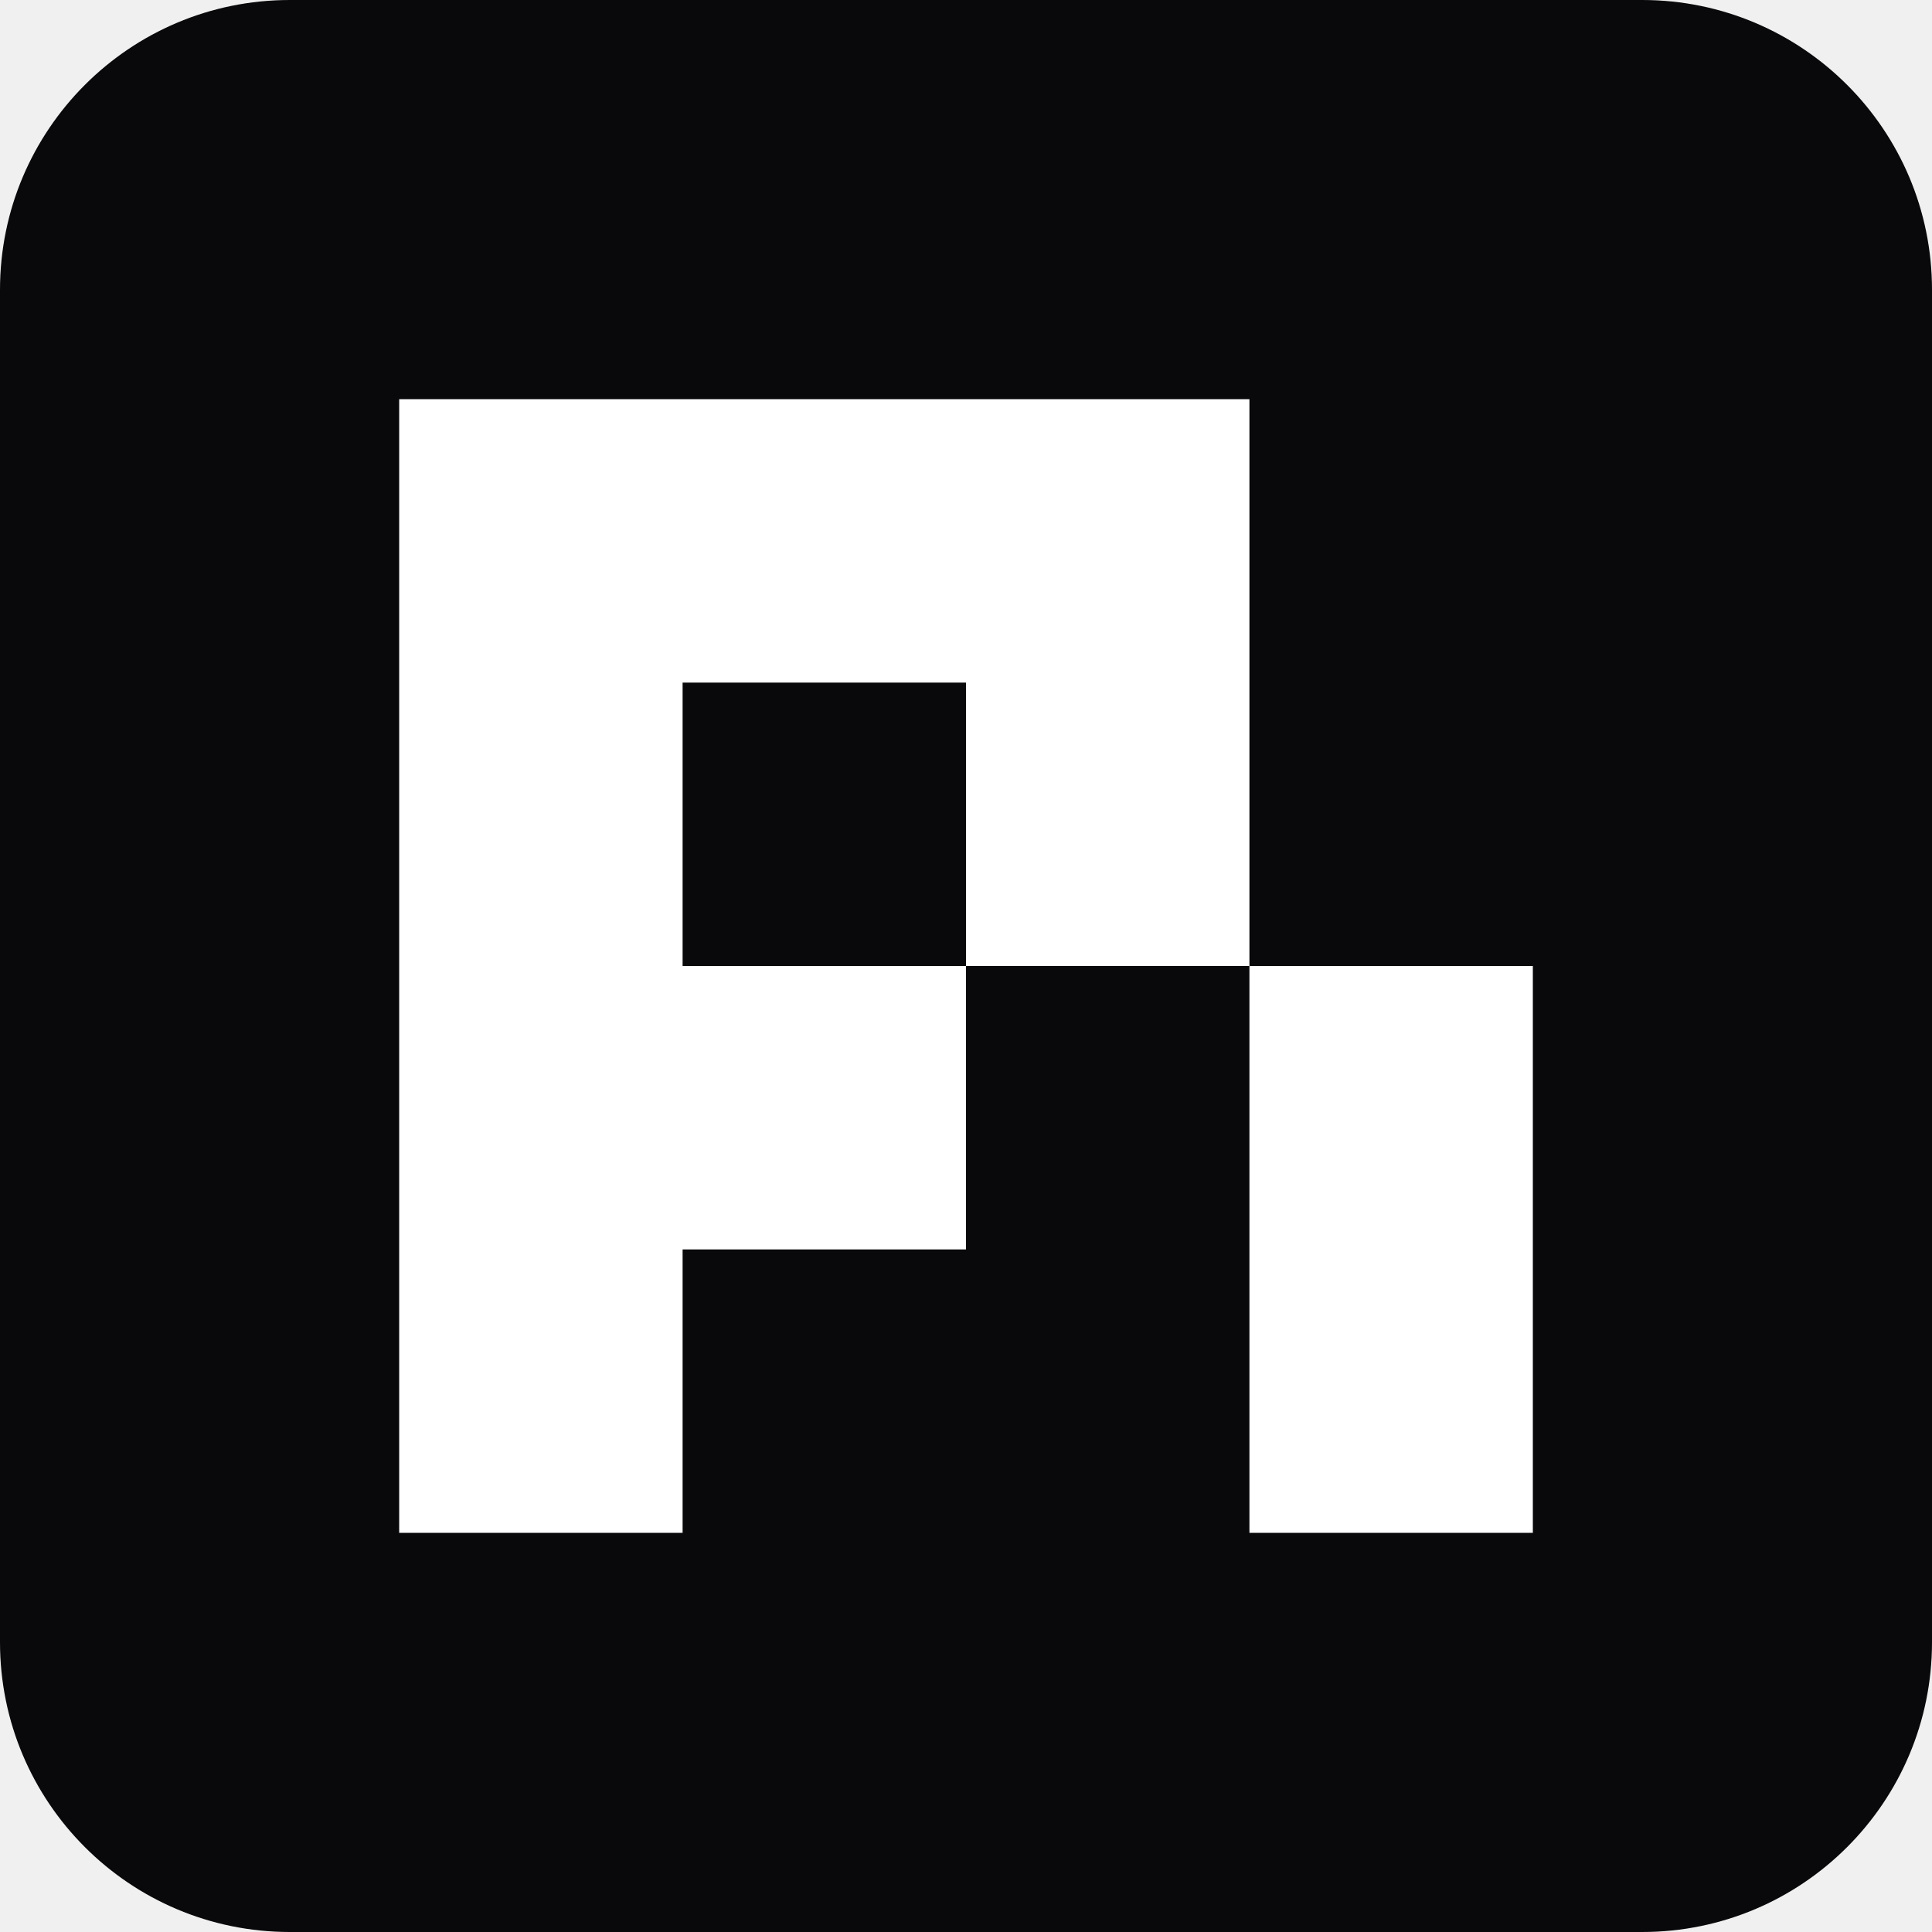
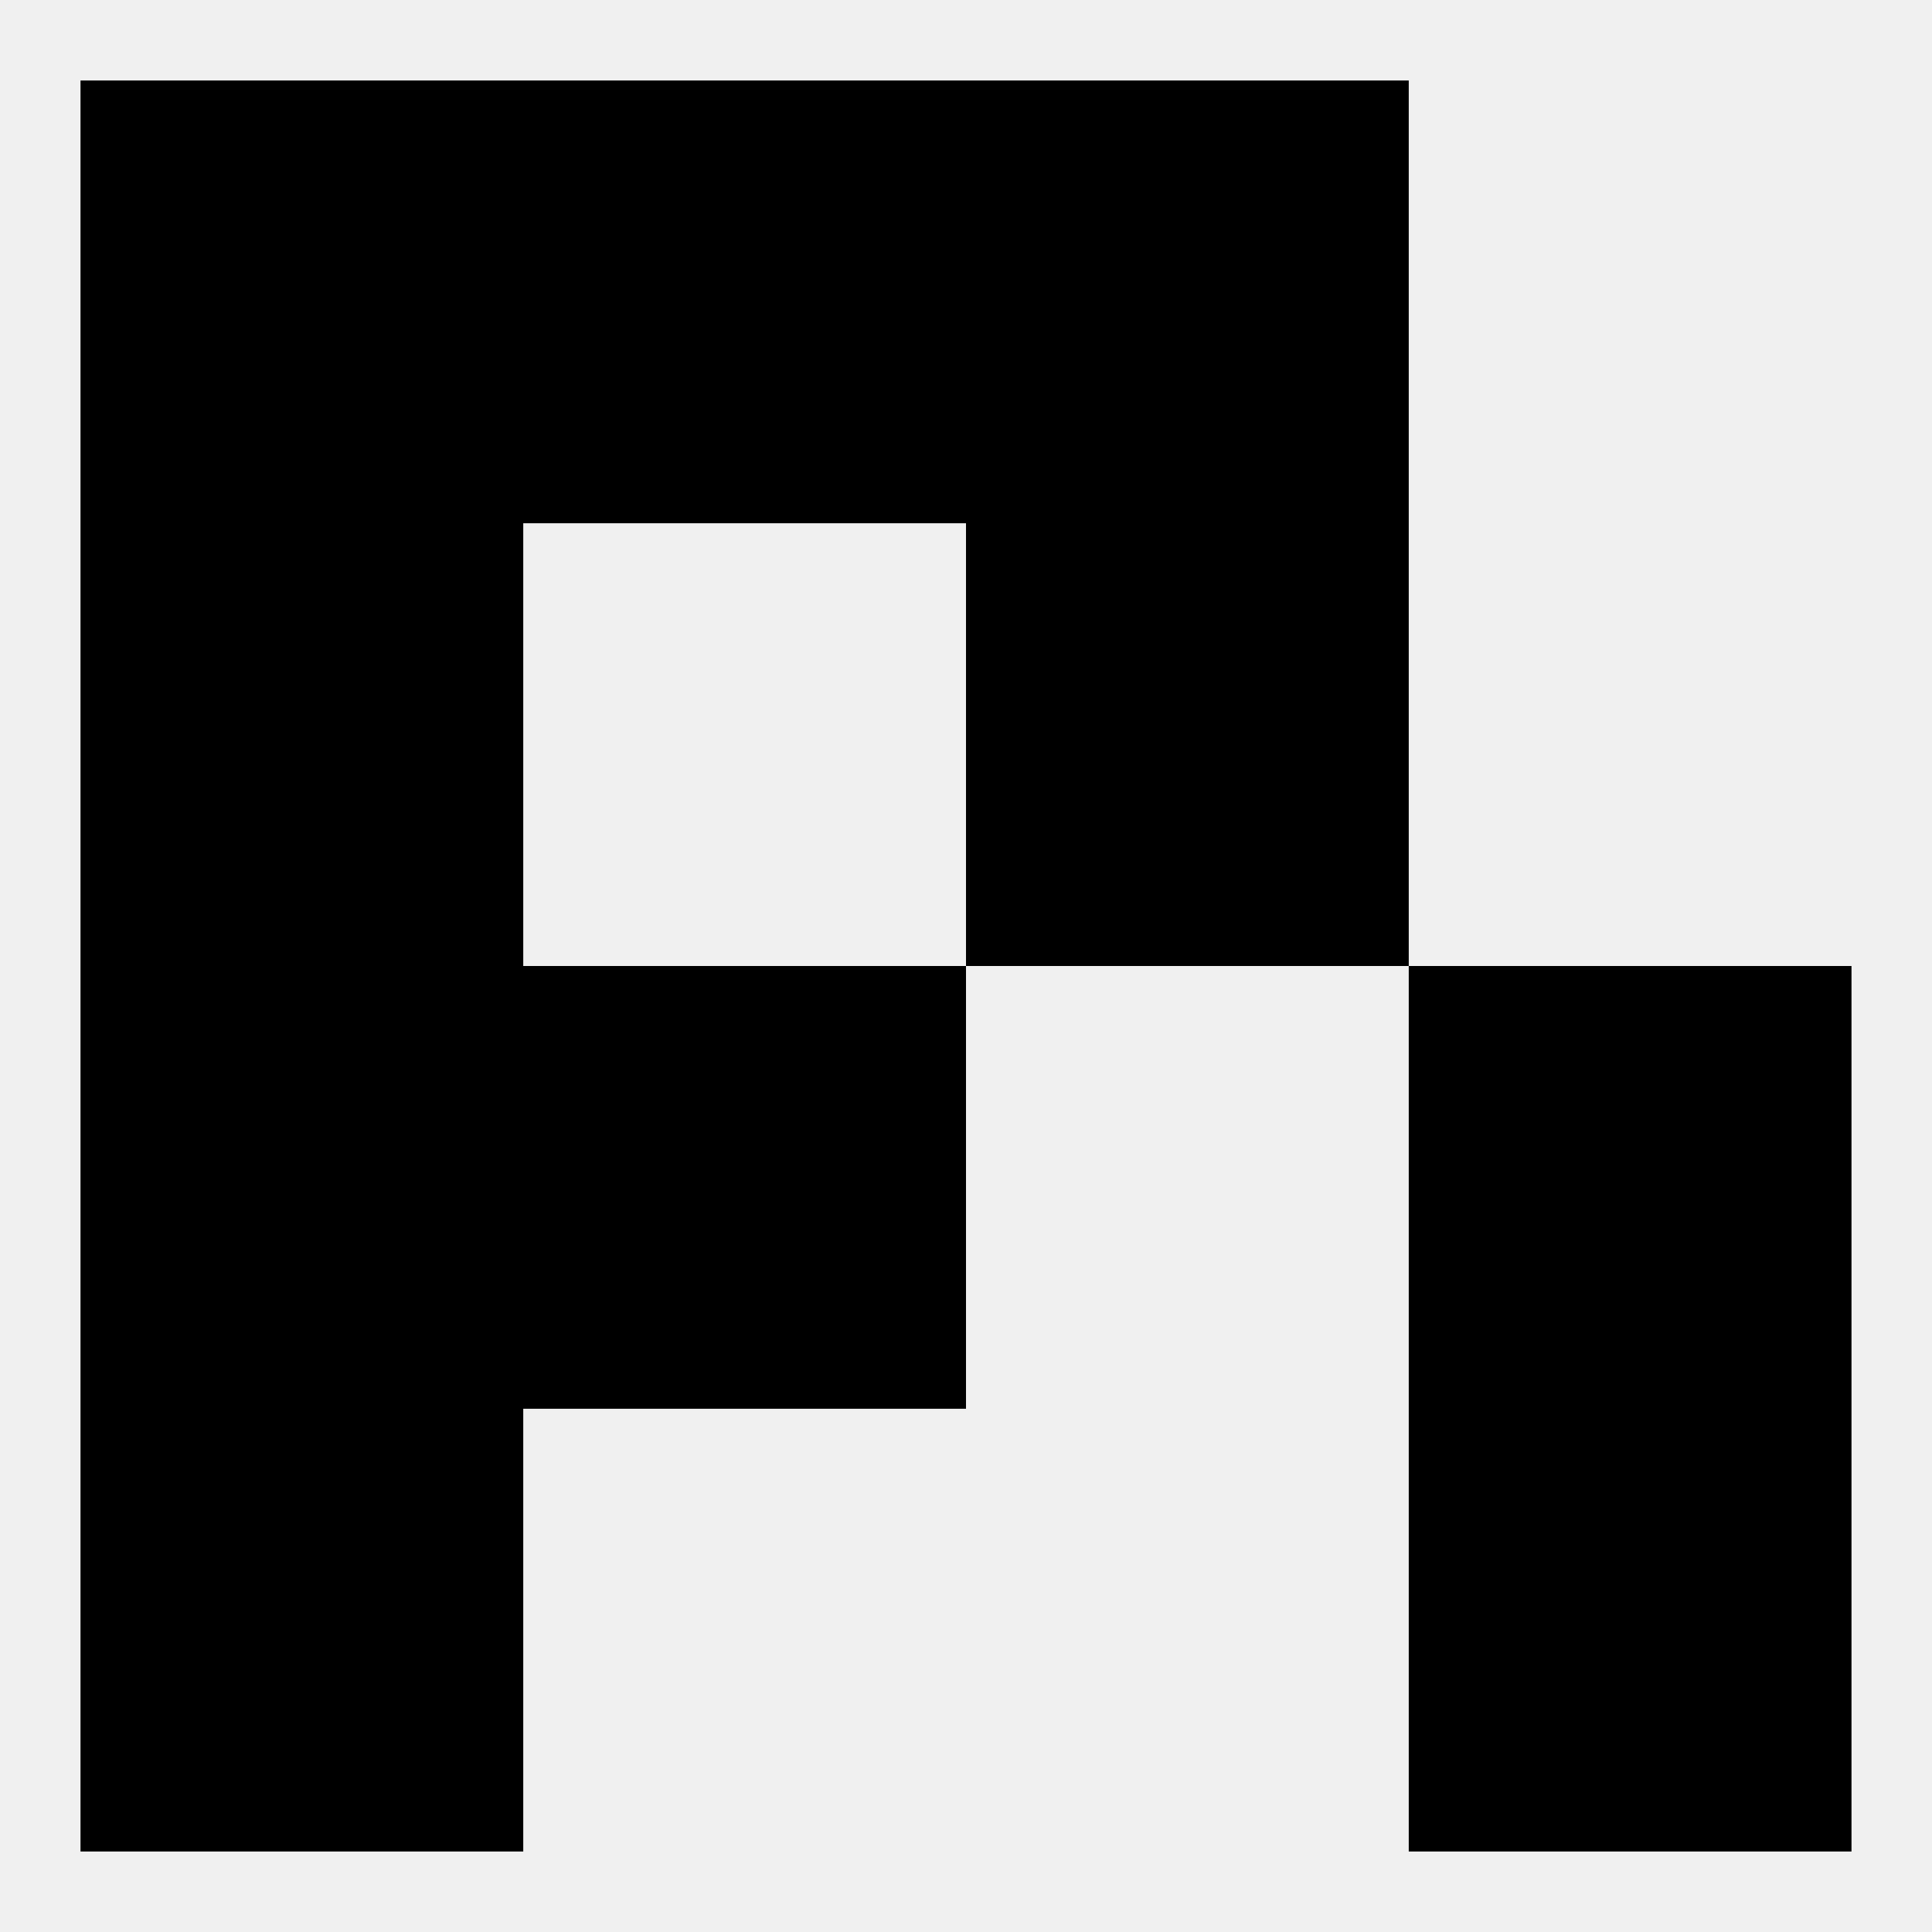
- <svg xmlns="http://www.w3.org/2000/svg" viewBox="0 0 800 800">
-   <rect width="800" height="800" rx="120" fill="#09090b" />
-   <path fill="#fff" fill-rule="evenodd" d="     M165.29 165.29     H517.36     V400     H400     V517.36     H282.65     V634.72     H165.29     Z     M282.65 282.65     V400     H400     V282.65     Z   " />
-   <path fill="#fff" d="M517.36 400 H634.72 V634.72 H517.36 Z" />
+ <svg xmlns="http://www.w3.org/2000/svg" fill="currentColor" fill-rule="evenodd" height="1em" style="flex:none;line-height:1" viewBox="0 0 24 24" width="1em">
+   <path clip-rule="evenodd" d="M1 1h16.5v11H12v5.5H6.5V23H1V1zm5.5 5.5V12H12V6.5H6.5z" />
+   <path d="M17.5 12H23v11h-5.5V12z" />
</svg>
